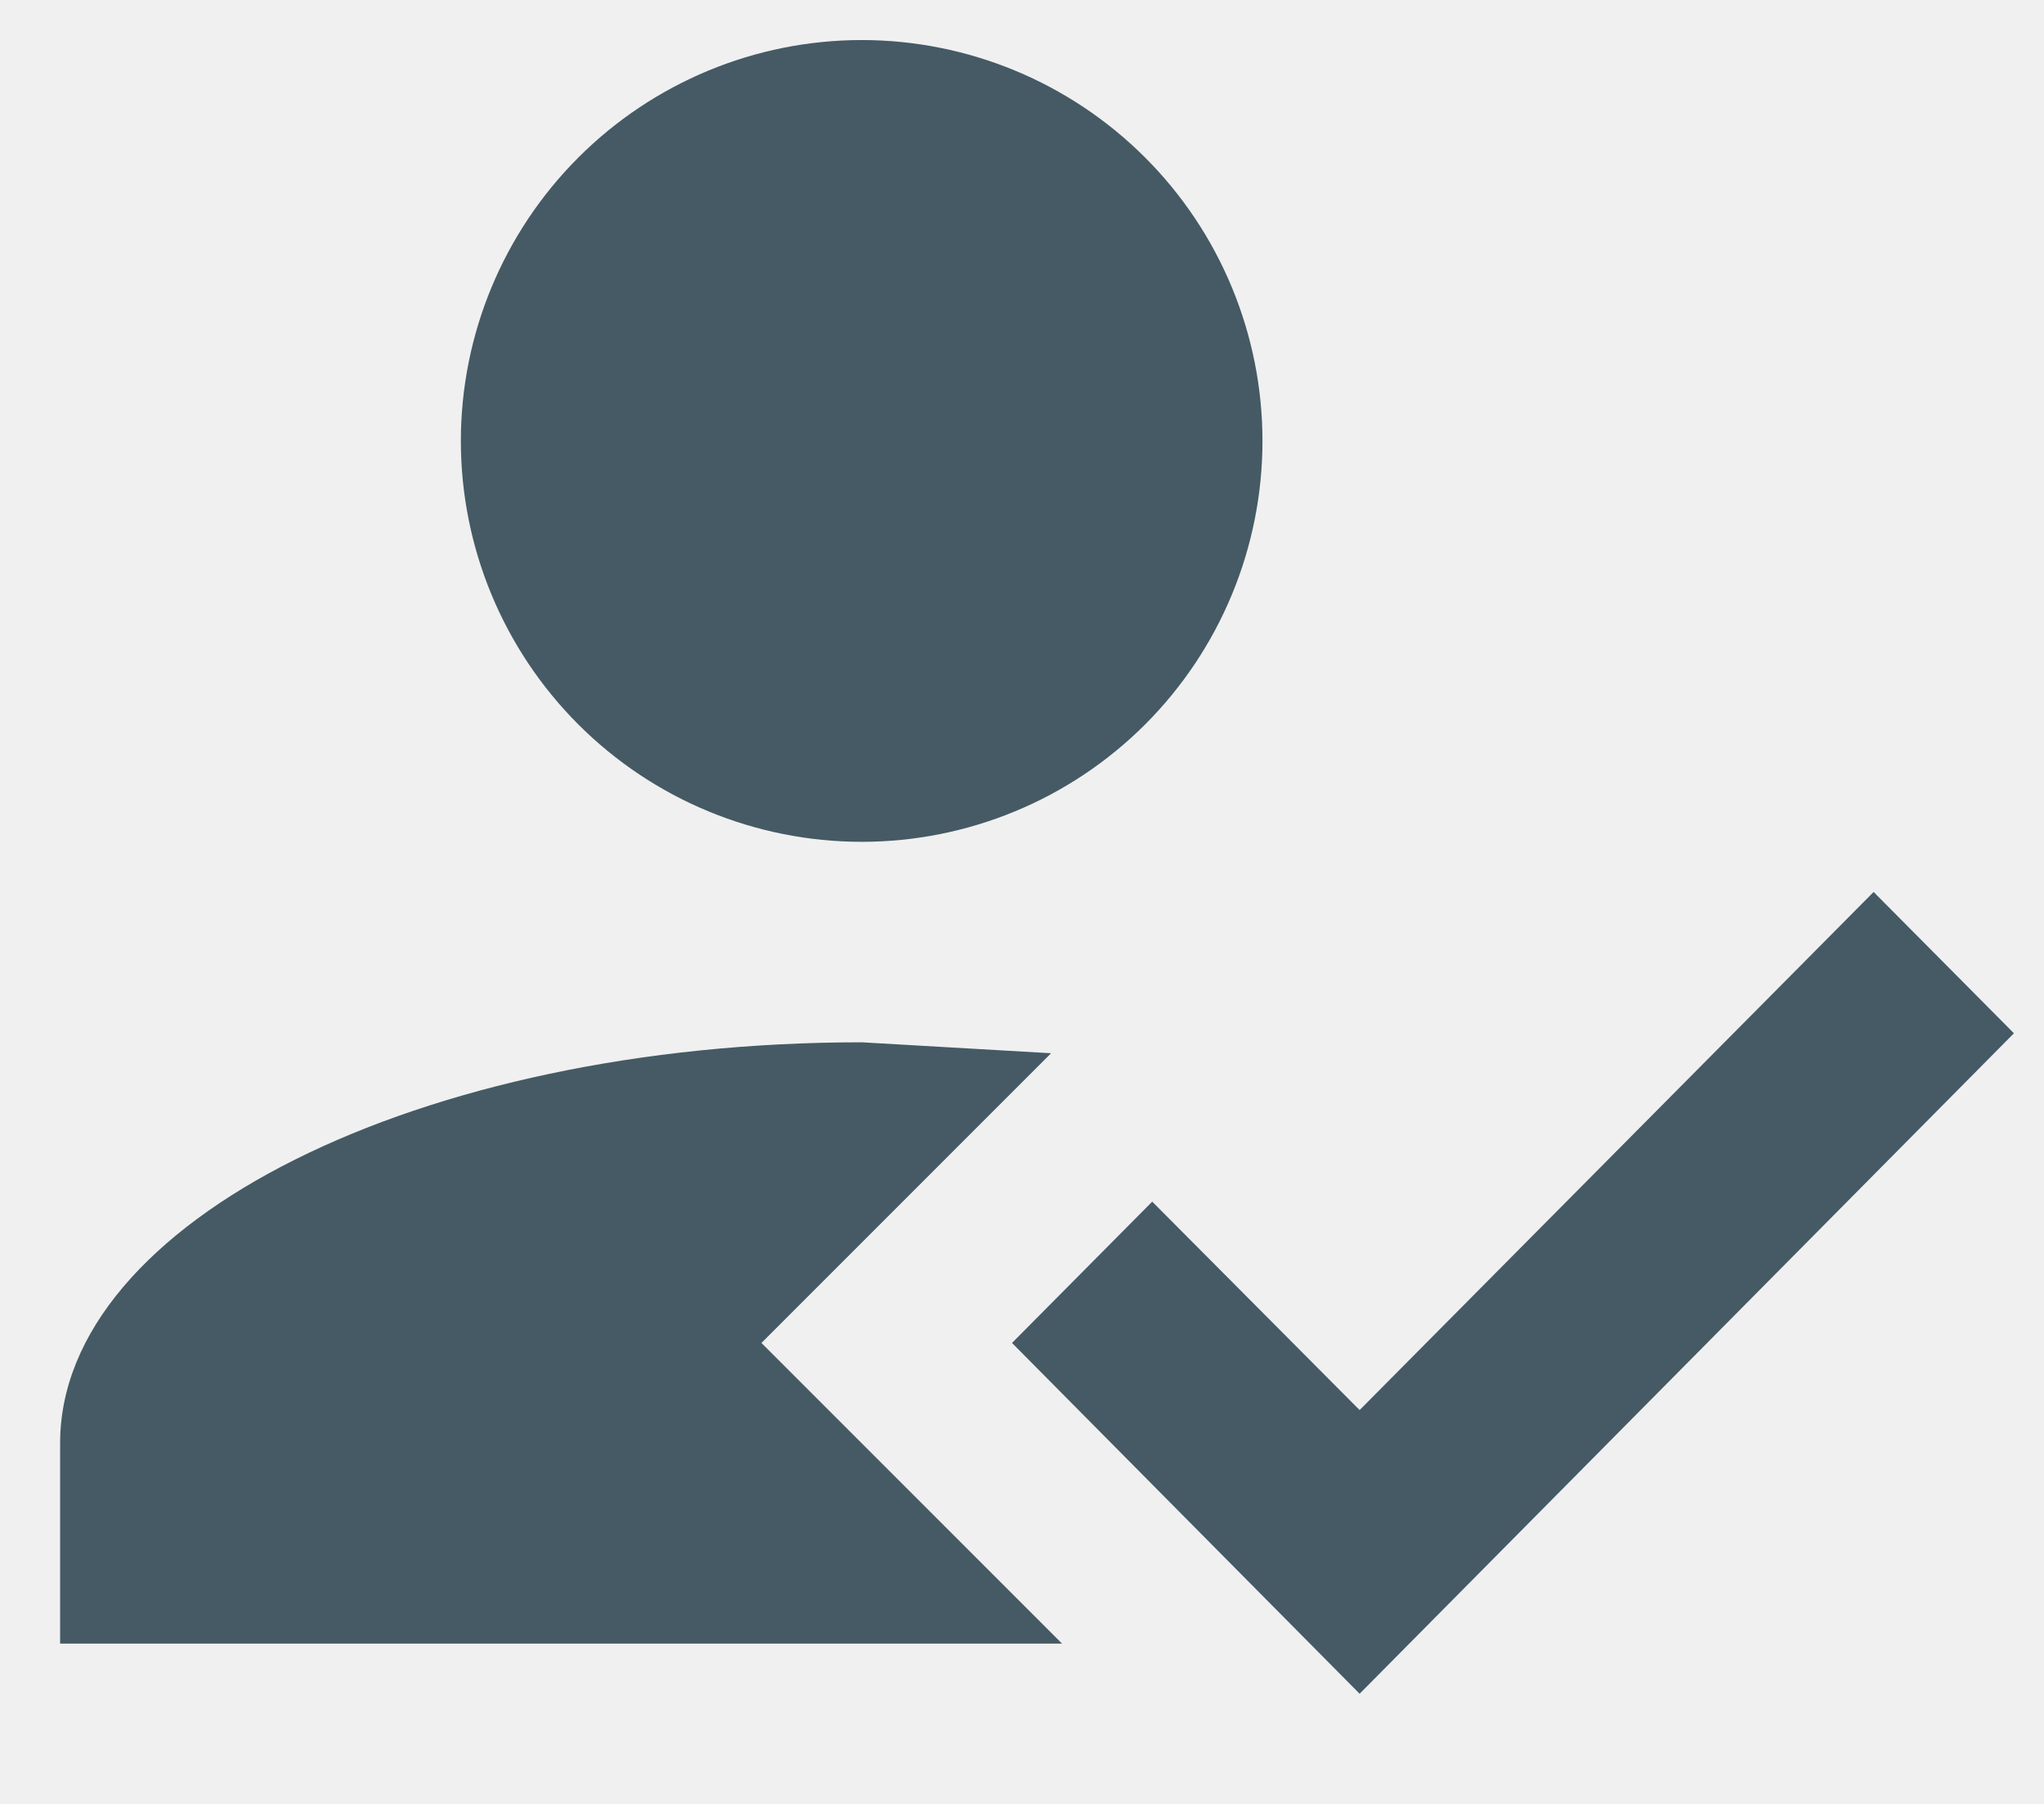
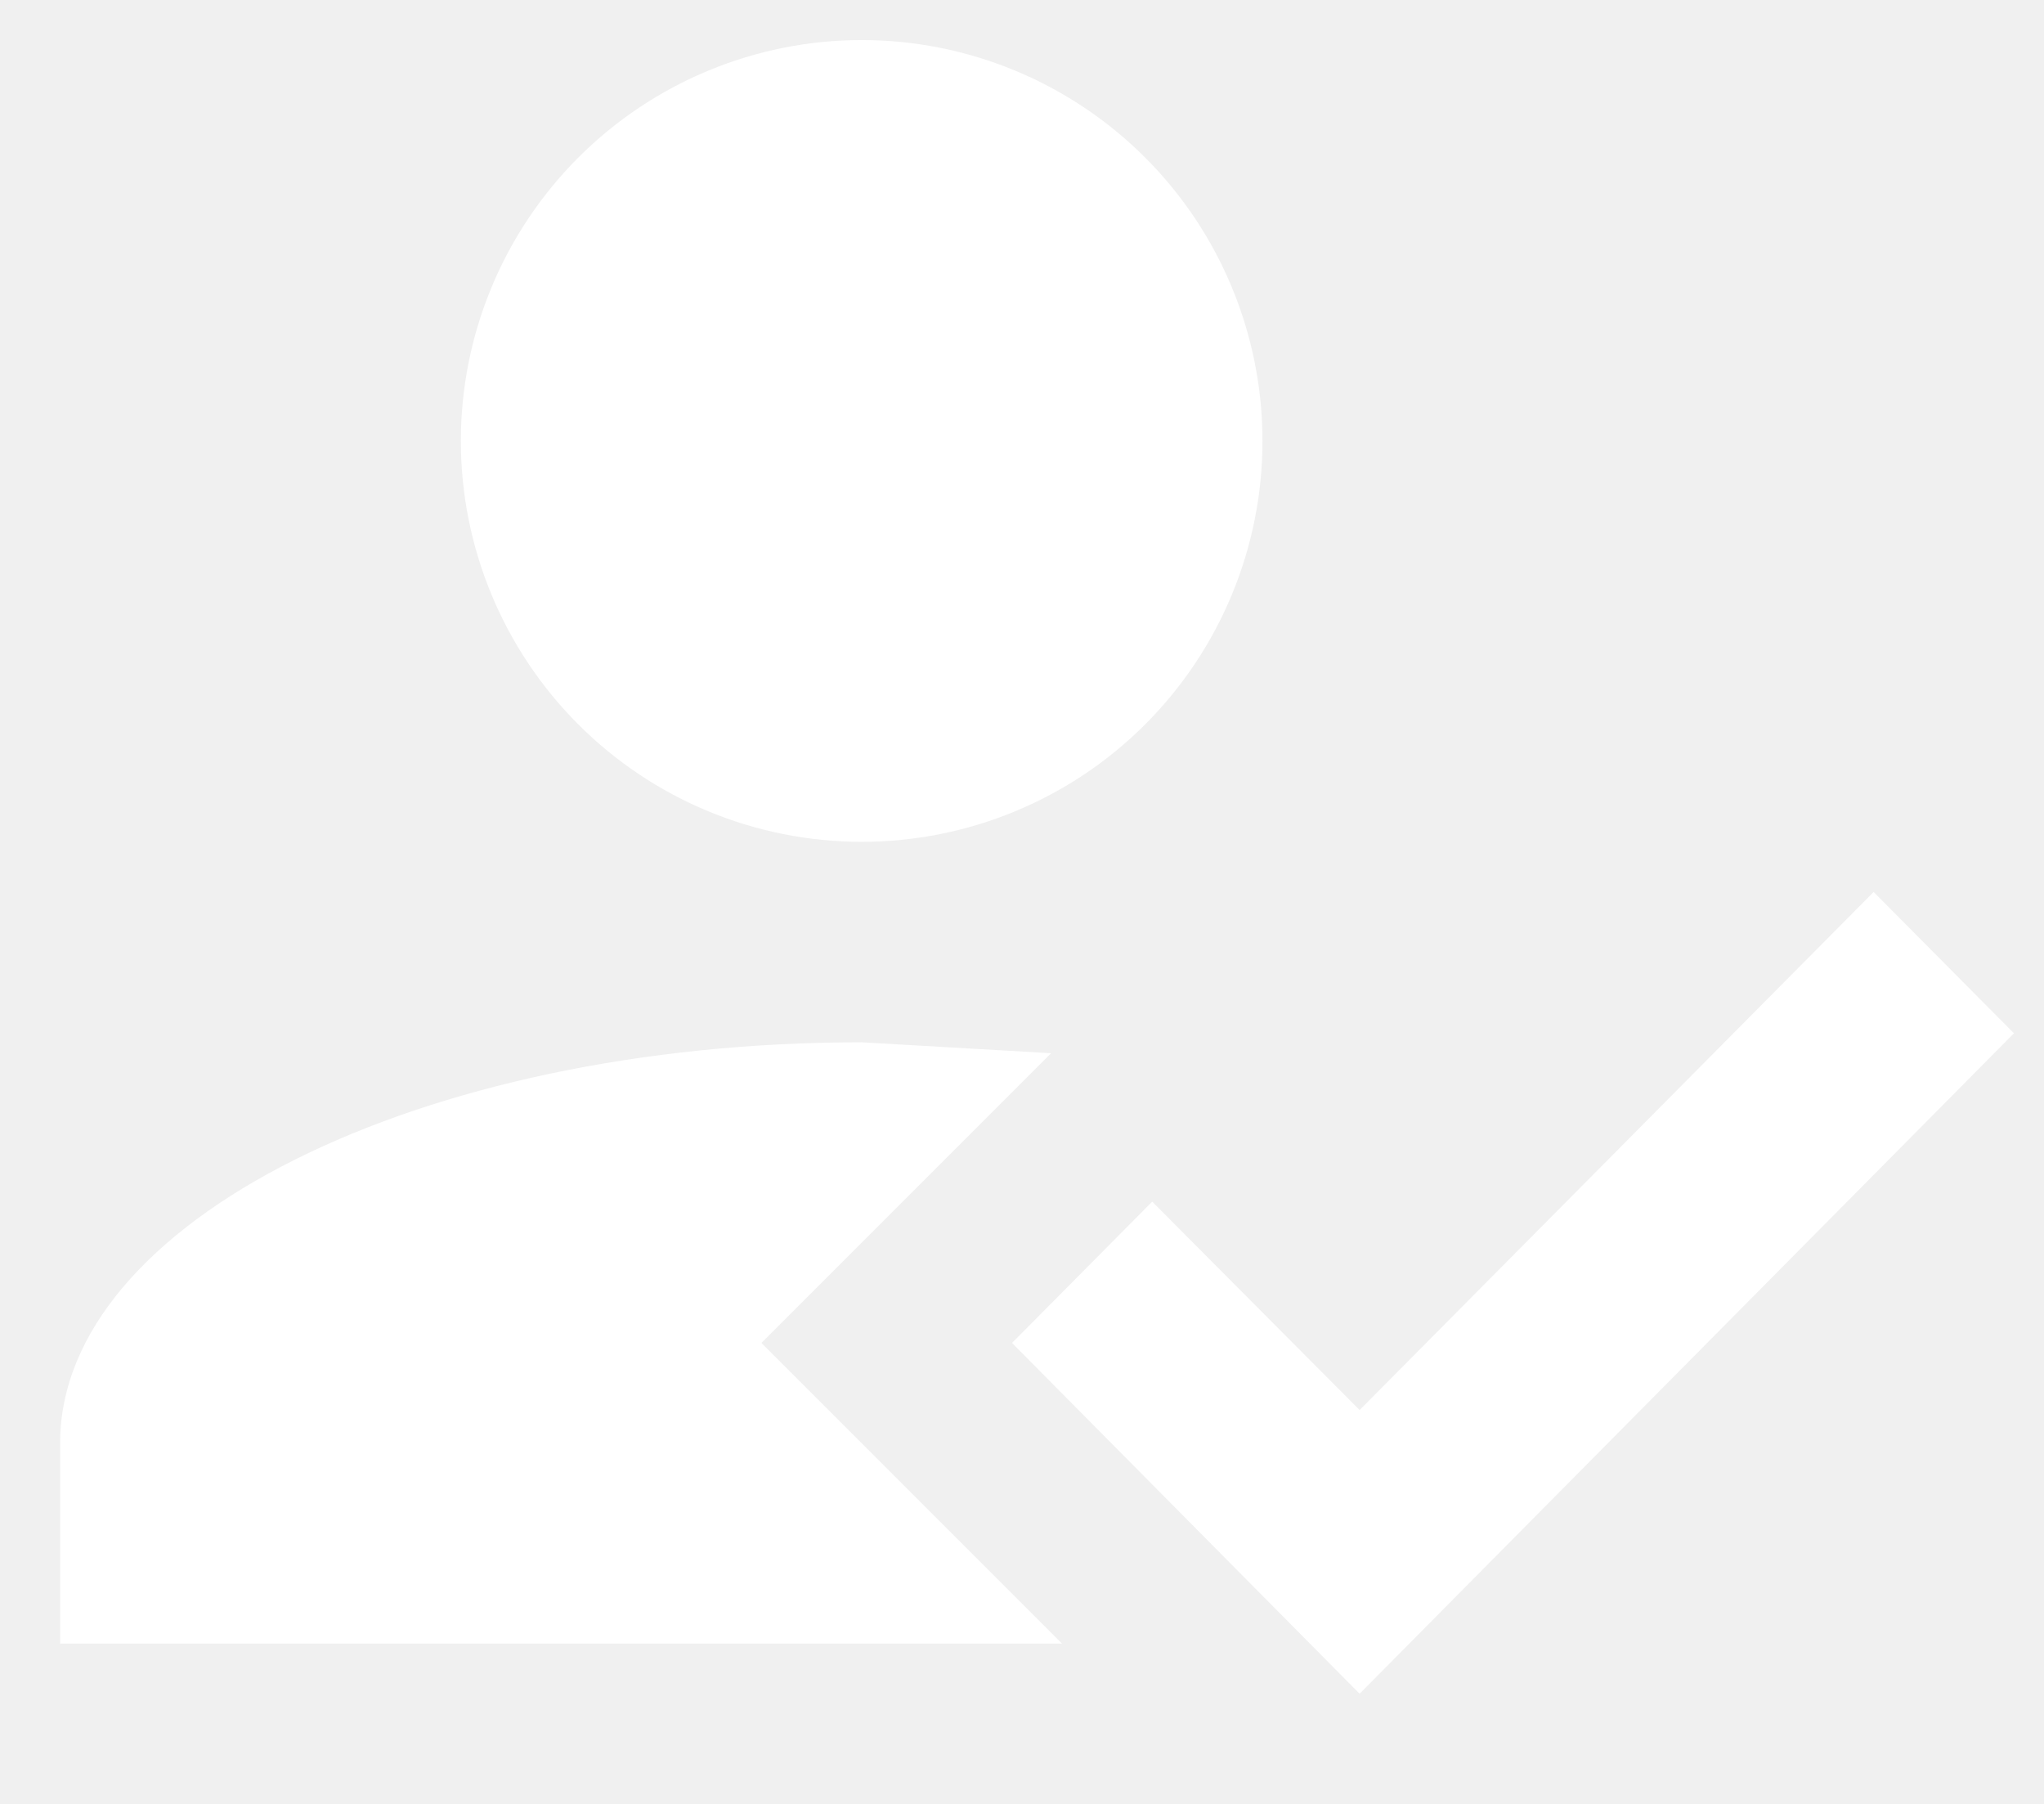
<svg xmlns="http://www.w3.org/2000/svg" width="17" height="15" viewBox="0 0 17 15" fill="none">
-   <path d="M15.583 7.417L16.75 8.592L11.308 14.084L8.417 11.167L9.583 9.992L11.308 11.725L15.583 7.417ZM6.333 11.167L8.833 13.667H0.5V12C0.5 10.159 3.483 8.667 7.167 8.667L8.742 8.758L6.333 11.167ZM7.167 0.333C8.051 0.333 8.899 0.685 9.524 1.31C10.149 1.935 10.5 2.783 10.5 3.667C10.5 4.551 10.149 5.399 9.524 6.024C8.899 6.649 8.051 7 7.167 7C6.283 7 5.435 6.649 4.81 6.024C4.185 5.399 3.833 4.551 3.833 3.667C3.833 2.783 4.185 1.935 4.81 1.31C5.435 0.685 6.283 0.333 7.167 0.333Z" fill="#455A64" />
+   <path d="M15.583 7.417L16.75 8.592L11.308 14.084L8.417 11.167L9.583 9.992L11.308 11.725L15.583 7.417ZM6.333 11.167L8.833 13.667H0.5V12C0.5 10.159 3.483 8.667 7.167 8.667L8.742 8.758L6.333 11.167ZM7.167 0.333C8.051 0.333 8.899 0.685 9.524 1.31C10.149 1.935 10.5 2.783 10.5 3.667C10.5 4.551 10.149 5.399 9.524 6.024C8.899 6.649 8.051 7 7.167 7C6.283 7 5.435 6.649 4.81 6.024C4.185 5.399 3.833 4.551 3.833 3.667C3.833 2.783 4.185 1.935 4.81 1.31C5.435 0.685 6.283 0.333 7.167 0.333Z" fill="#fff" />
</svg>
